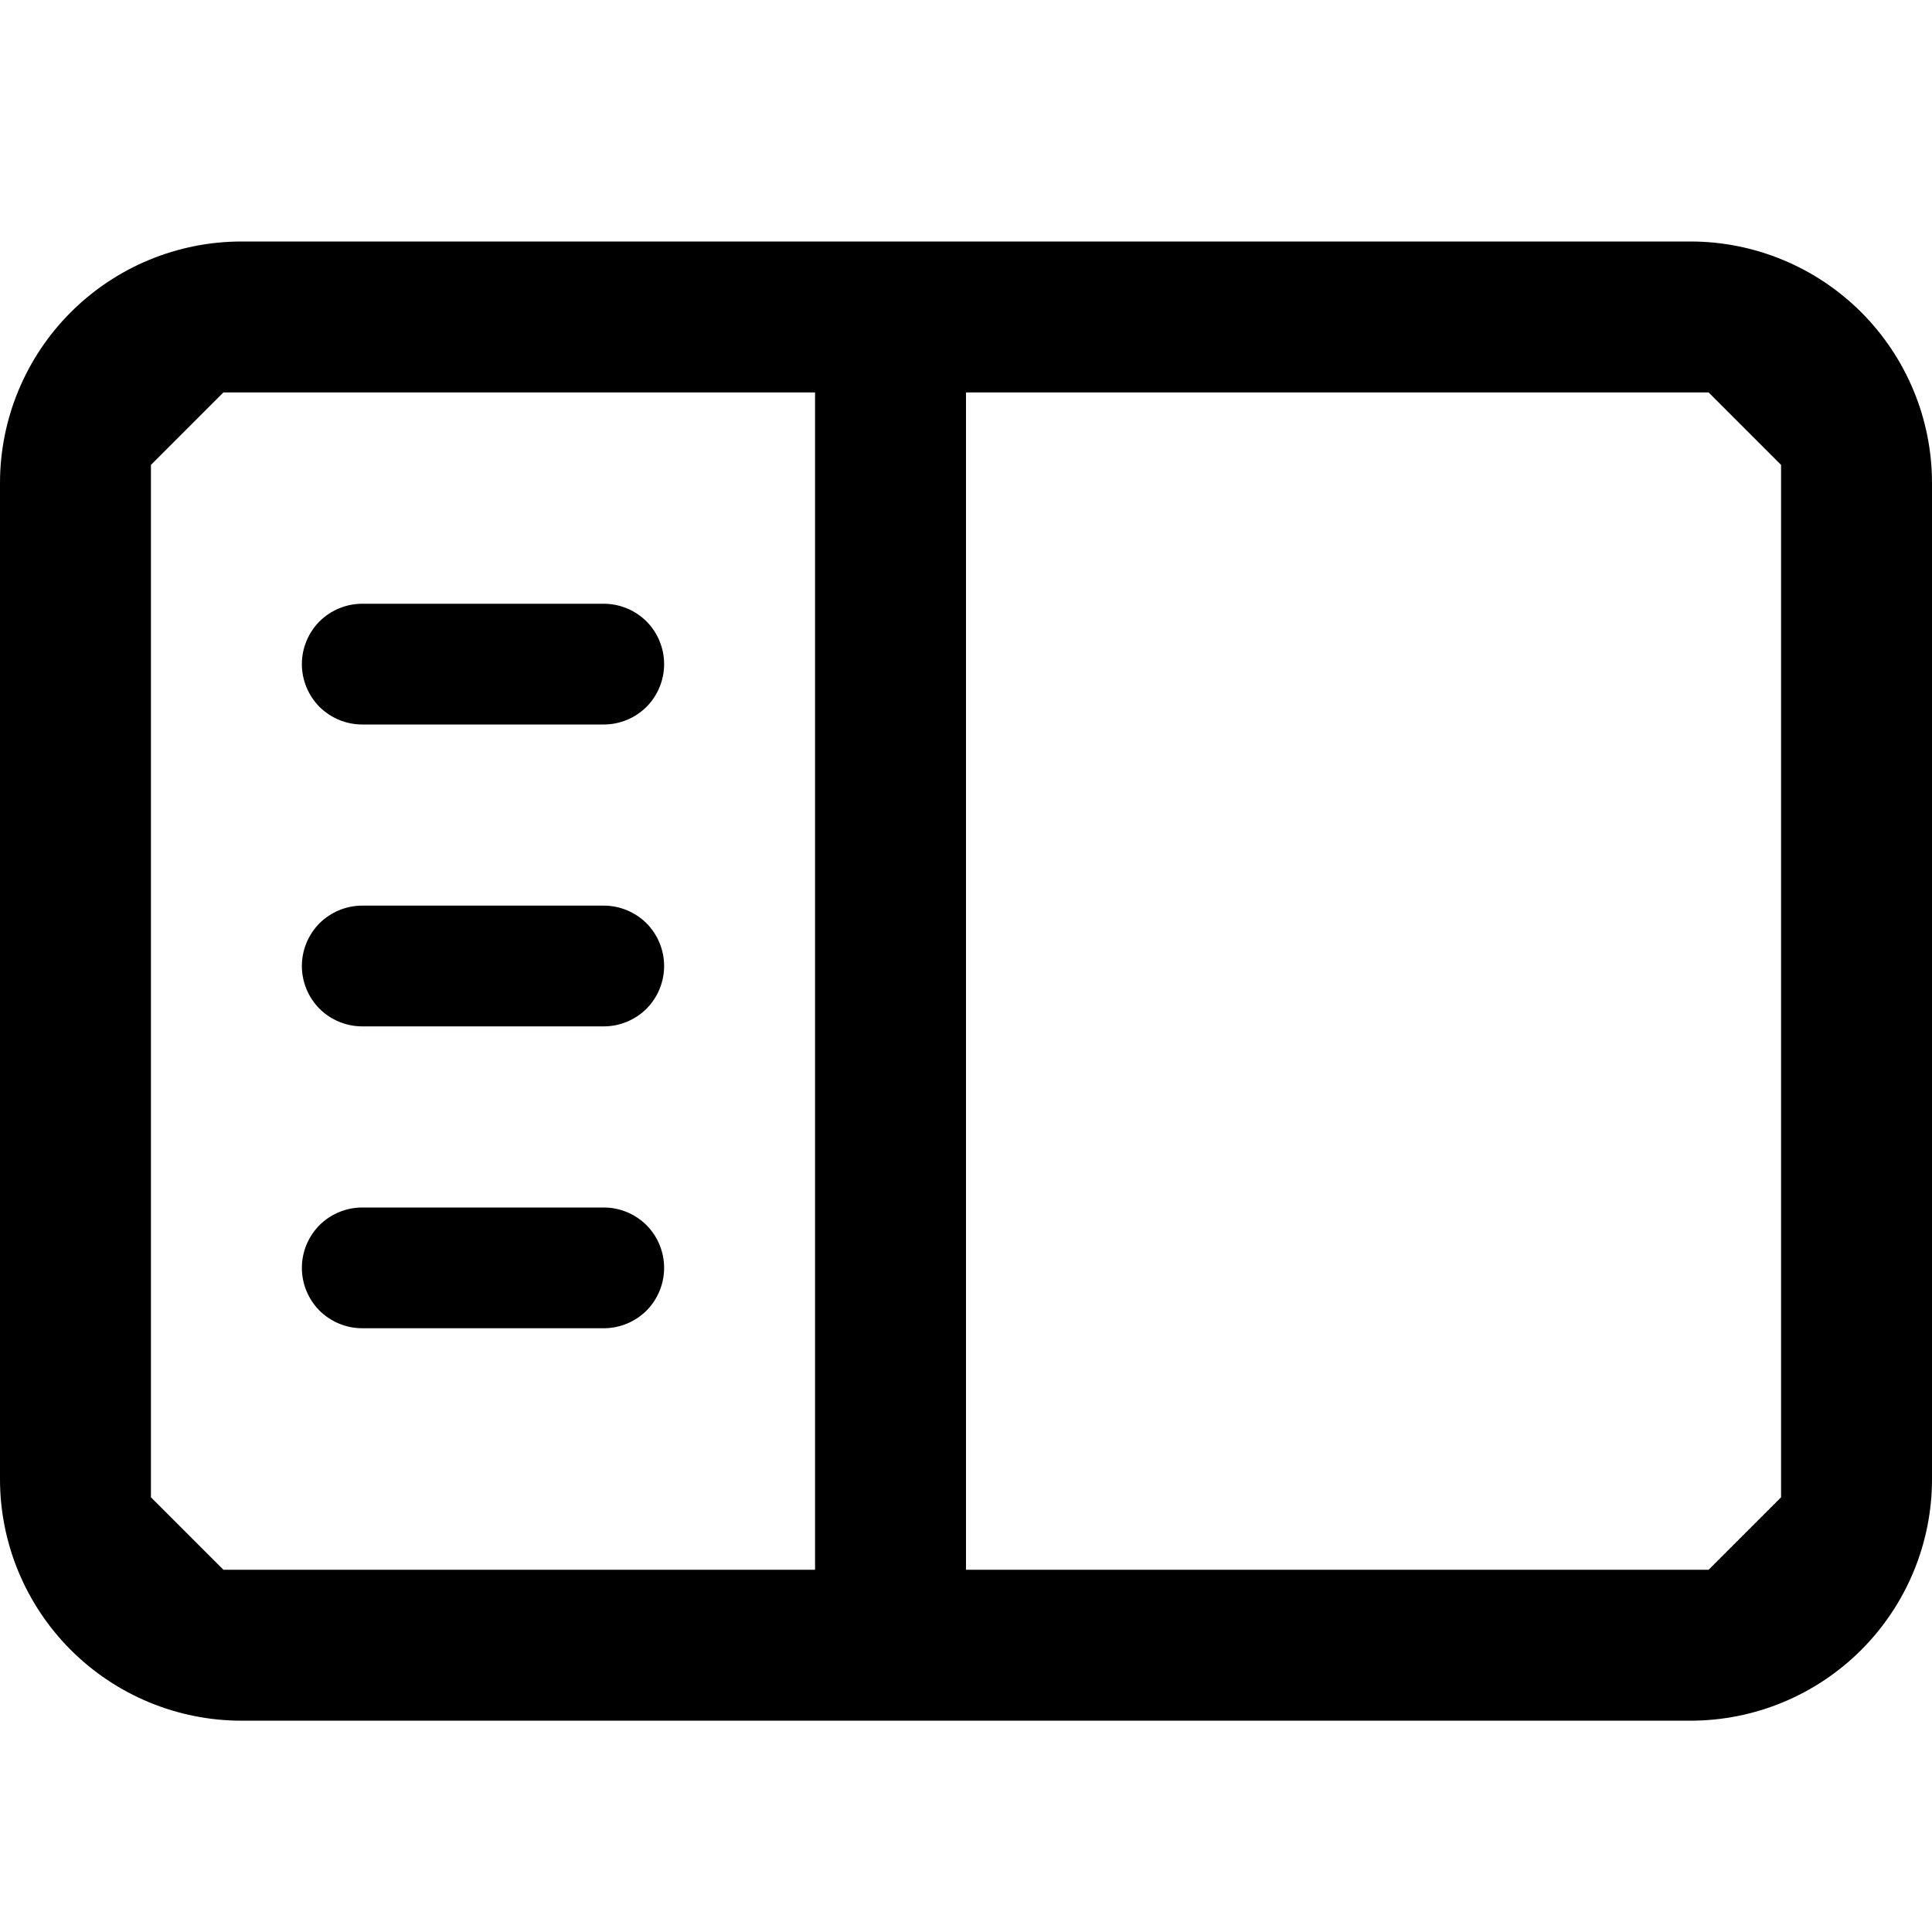
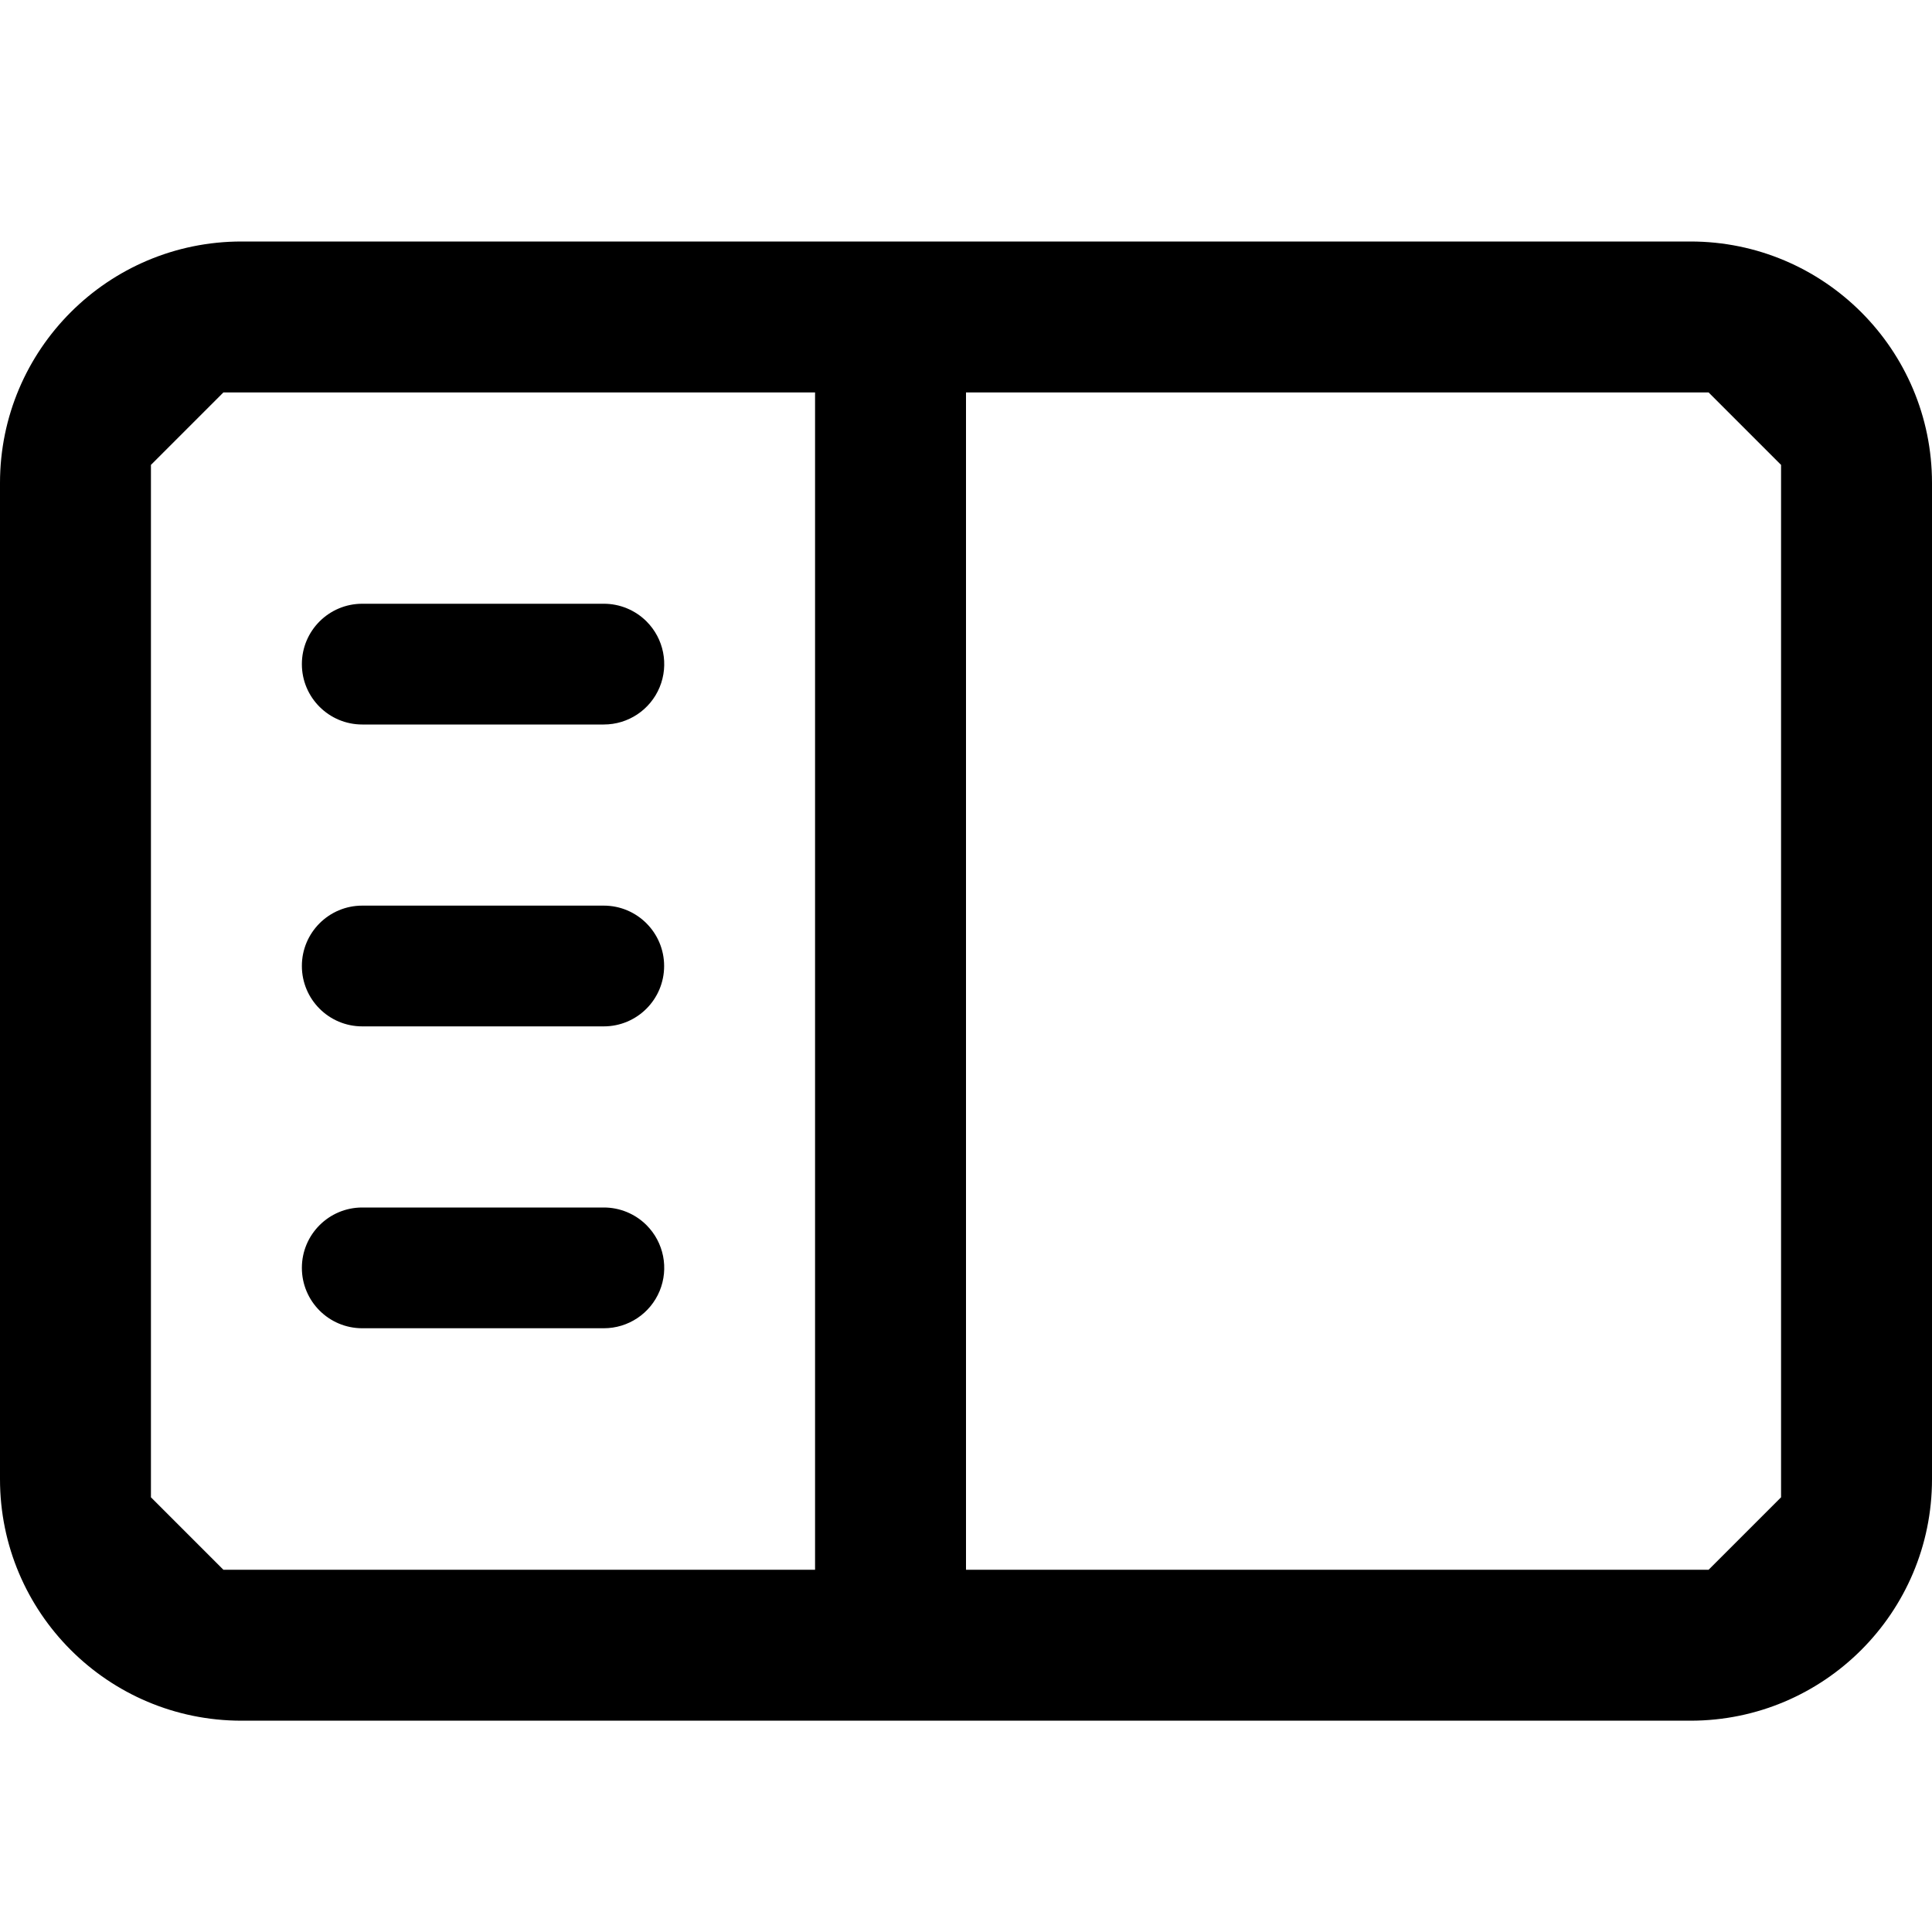
- <svg xmlns="http://www.w3.org/2000/svg" width="16" height="16" viewBox="0 0 16 16" fill="none">
-   <path fill-rule="evenodd" d="M16 4V12.25C16 12.78 15.789 13.289 15.414 13.664C15.039 14.039 14.53 14.25 14 14.25H2C1.47 14.25 0.961 14.039 0.586 13.664C0.211 13.289 0 12.78 0 12.25V4C0 3.47 0.211 2.961 0.586 2.586C0.961 2.211 1.47 2 2 2H14C14.53 2 15.039 2.211 15.414 2.586C15.789 2.961 16 3.47 16 4ZM1.25 3.85V12.4L1.85 13H6.75V3.25H1.85L1.25 3.85ZM14.15 13H8V3.25H14.15L14.75 3.85V12.4L14.15 13ZM5.354 10.146C5.447 10.24 5.5 10.367 5.5 10.5C5.5 10.633 5.447 10.76 5.354 10.854C5.26 10.947 5.133 11 5 11H3C2.867 11 2.74 10.947 2.646 10.854C2.553 10.76 2.5 10.633 2.5 10.5C2.5 10.367 2.553 10.24 2.646 10.146C2.74 10.053 2.867 10 3 10H5C5.133 10 5.26 10.053 5.354 10.146ZM5.5 8C5.5 7.867 5.447 7.74 5.354 7.646C5.26 7.553 5.133 7.5 5 7.5H3C2.867 7.5 2.74 7.553 2.646 7.646C2.553 7.74 2.5 7.867 2.5 8C2.5 8.133 2.553 8.26 2.646 8.354C2.74 8.447 2.867 8.5 3 8.5H5C5.133 8.5 5.26 8.447 5.354 8.354C5.447 8.26 5.5 8.133 5.5 8ZM5.354 5.146C5.447 5.24 5.5 5.367 5.5 5.5C5.5 5.633 5.447 5.76 5.354 5.854C5.26 5.947 5.133 6 5 6H3C2.867 6 2.74 5.947 2.646 5.854C2.553 5.76 2.5 5.633 2.5 5.5C2.5 5.367 2.553 5.24 2.646 5.146C2.74 5.053 2.867 5 3 5H5C5.133 5 5.26 5.053 5.354 5.146Z" fill="black" />
+ <svg xmlns="http://www.w3.org/2000/svg" width="16" height="16" fill="none" viewBox="0 0 16 16">
+   <path fill="#000" fill-rule="evenodd" d="M16 4v8.25a2 2 0 0 1-2 2H2a2 2 0 0 1-2-2V4a2 2 0 0 1 2-2h12a2 2 0 0 1 2 2M1.25 3.85v8.55l.6.6h4.9V3.25h-4.9zM14.15 13H8V3.25h6.15l.6.6v8.55zm-8.796-2.854A.5.5 0 0 1 5 11H3a.5.5 0 0 1 0-1h2a.5.5 0 0 1 .354.146M5.5 8a.5.5 0 0 0-.5-.5H3a.5.5 0 1 0 0 1h2a.5.5 0 0 0 .5-.5m-.146-2.854A.5.5 0 0 1 5 6H3a.5.5 0 1 1 0-1h2a.5.5 0 0 1 .354.146" />
</svg>
